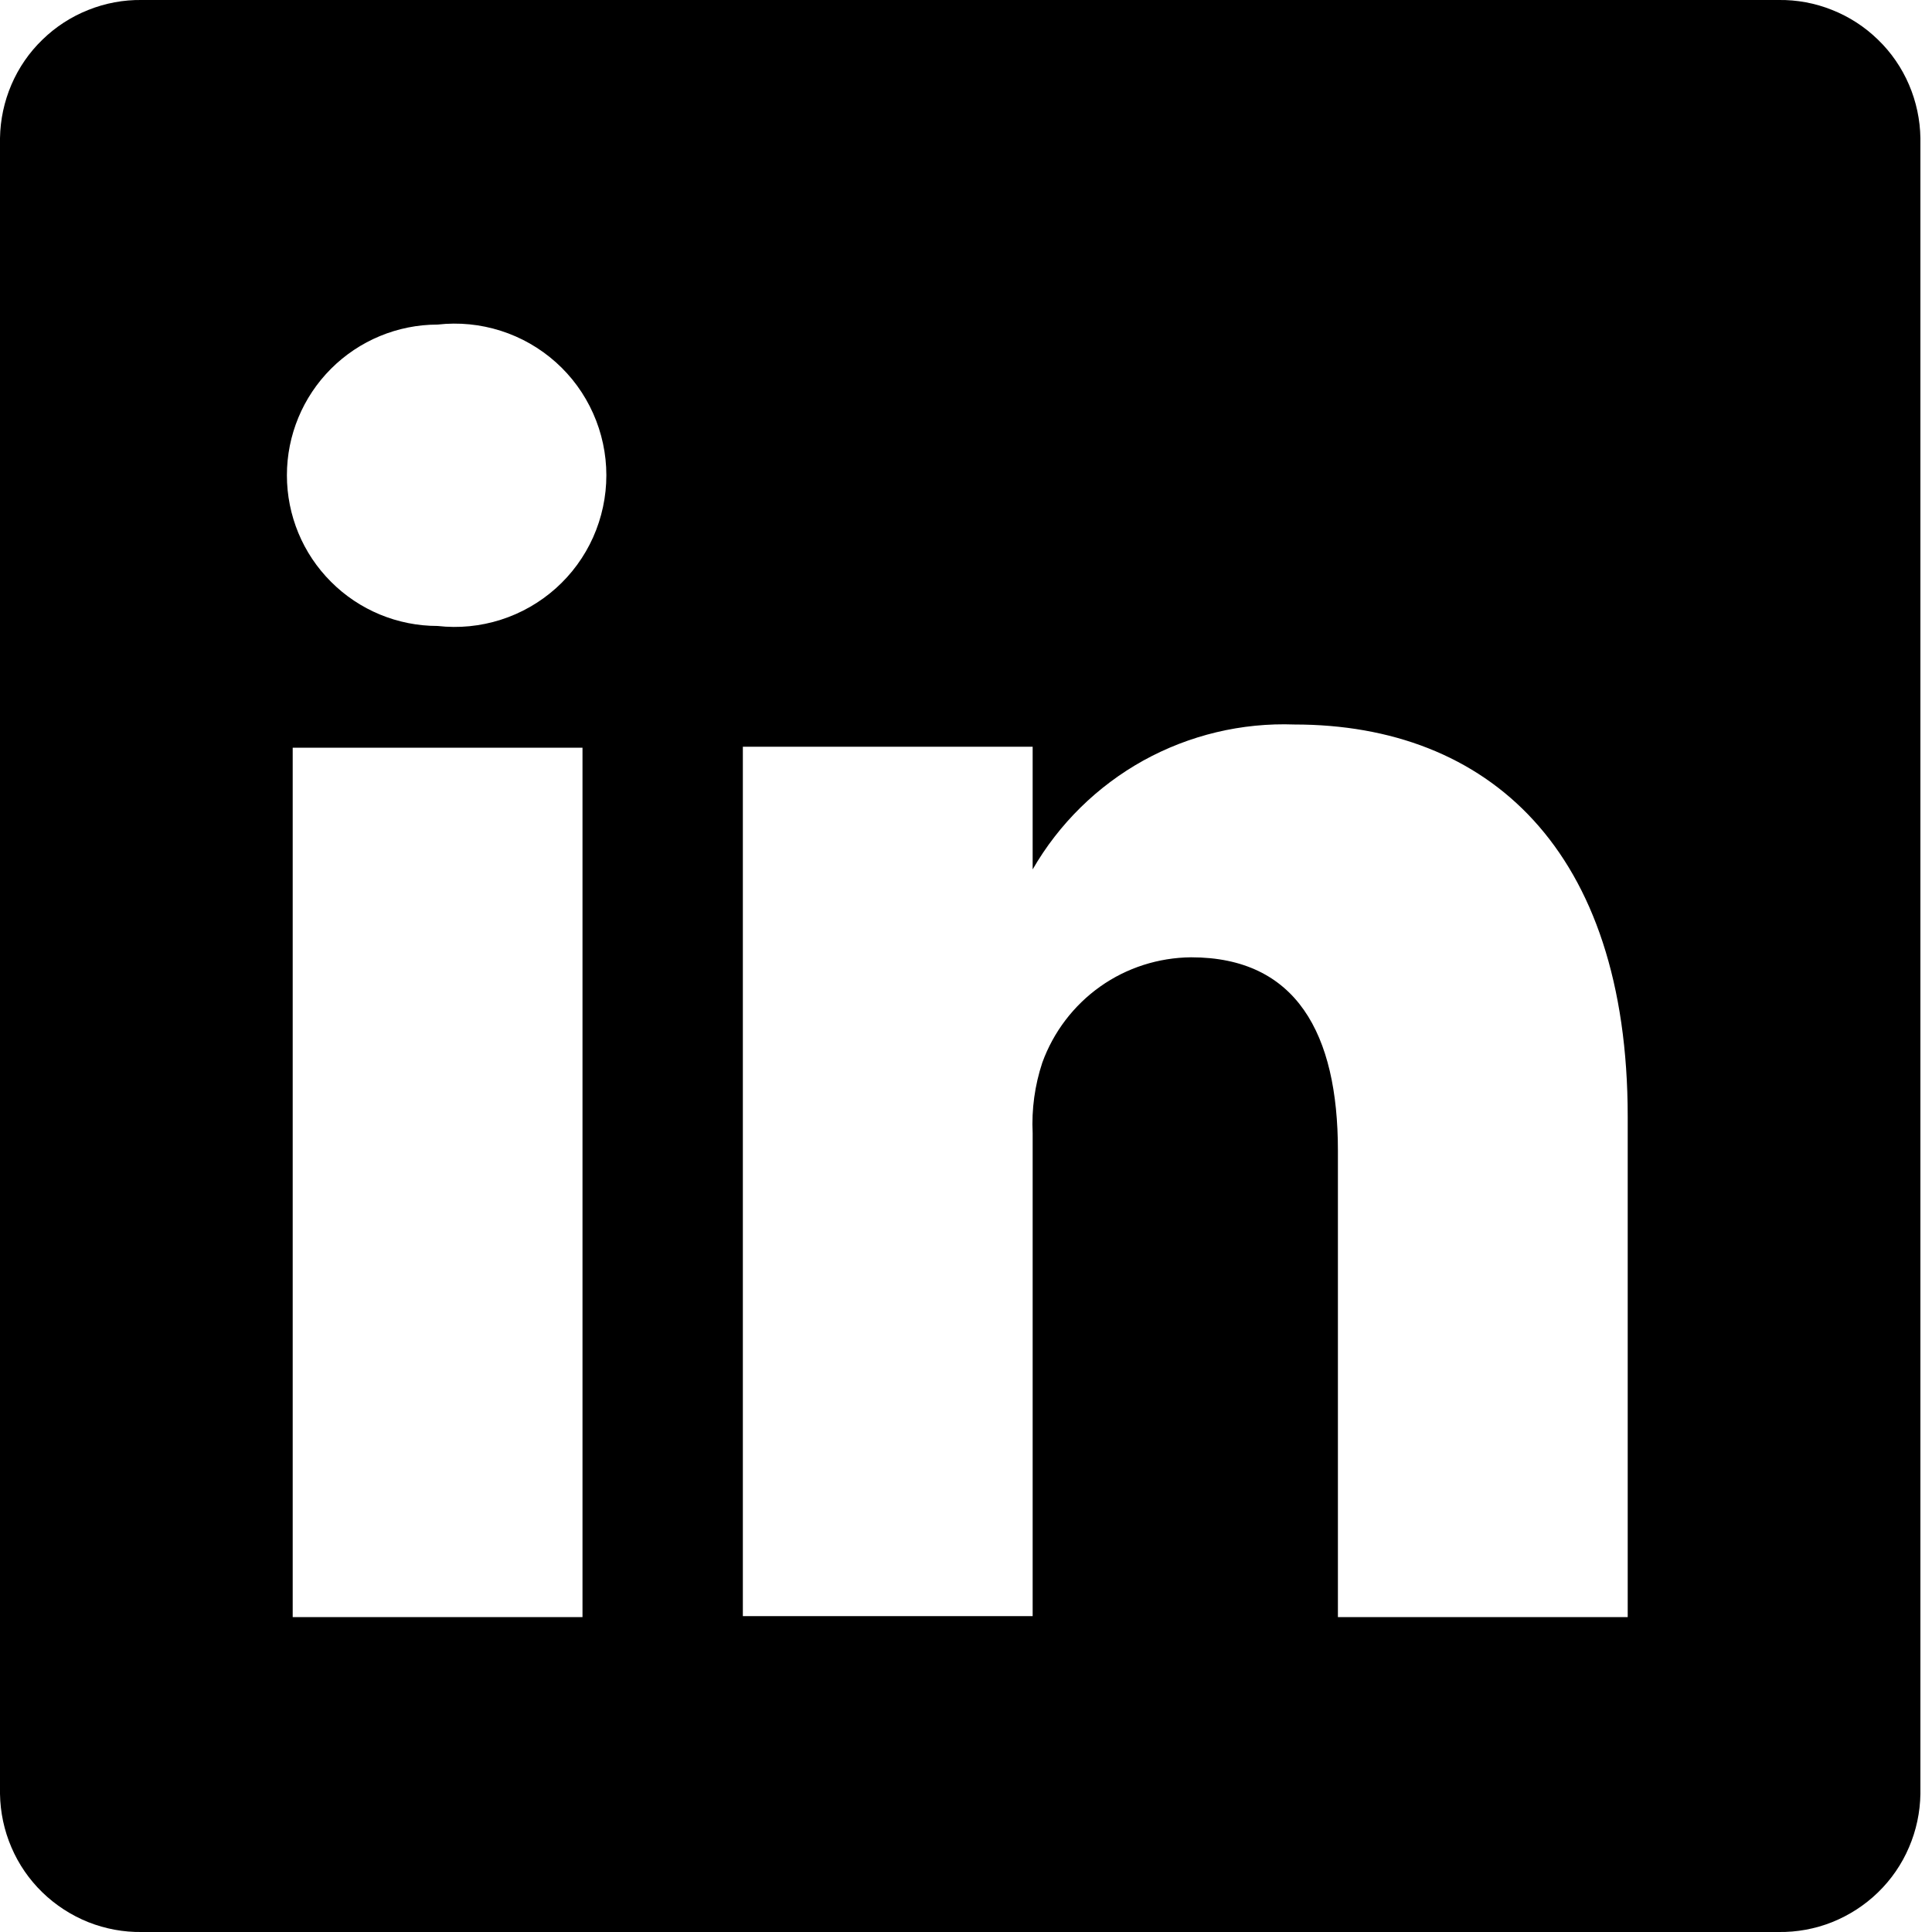
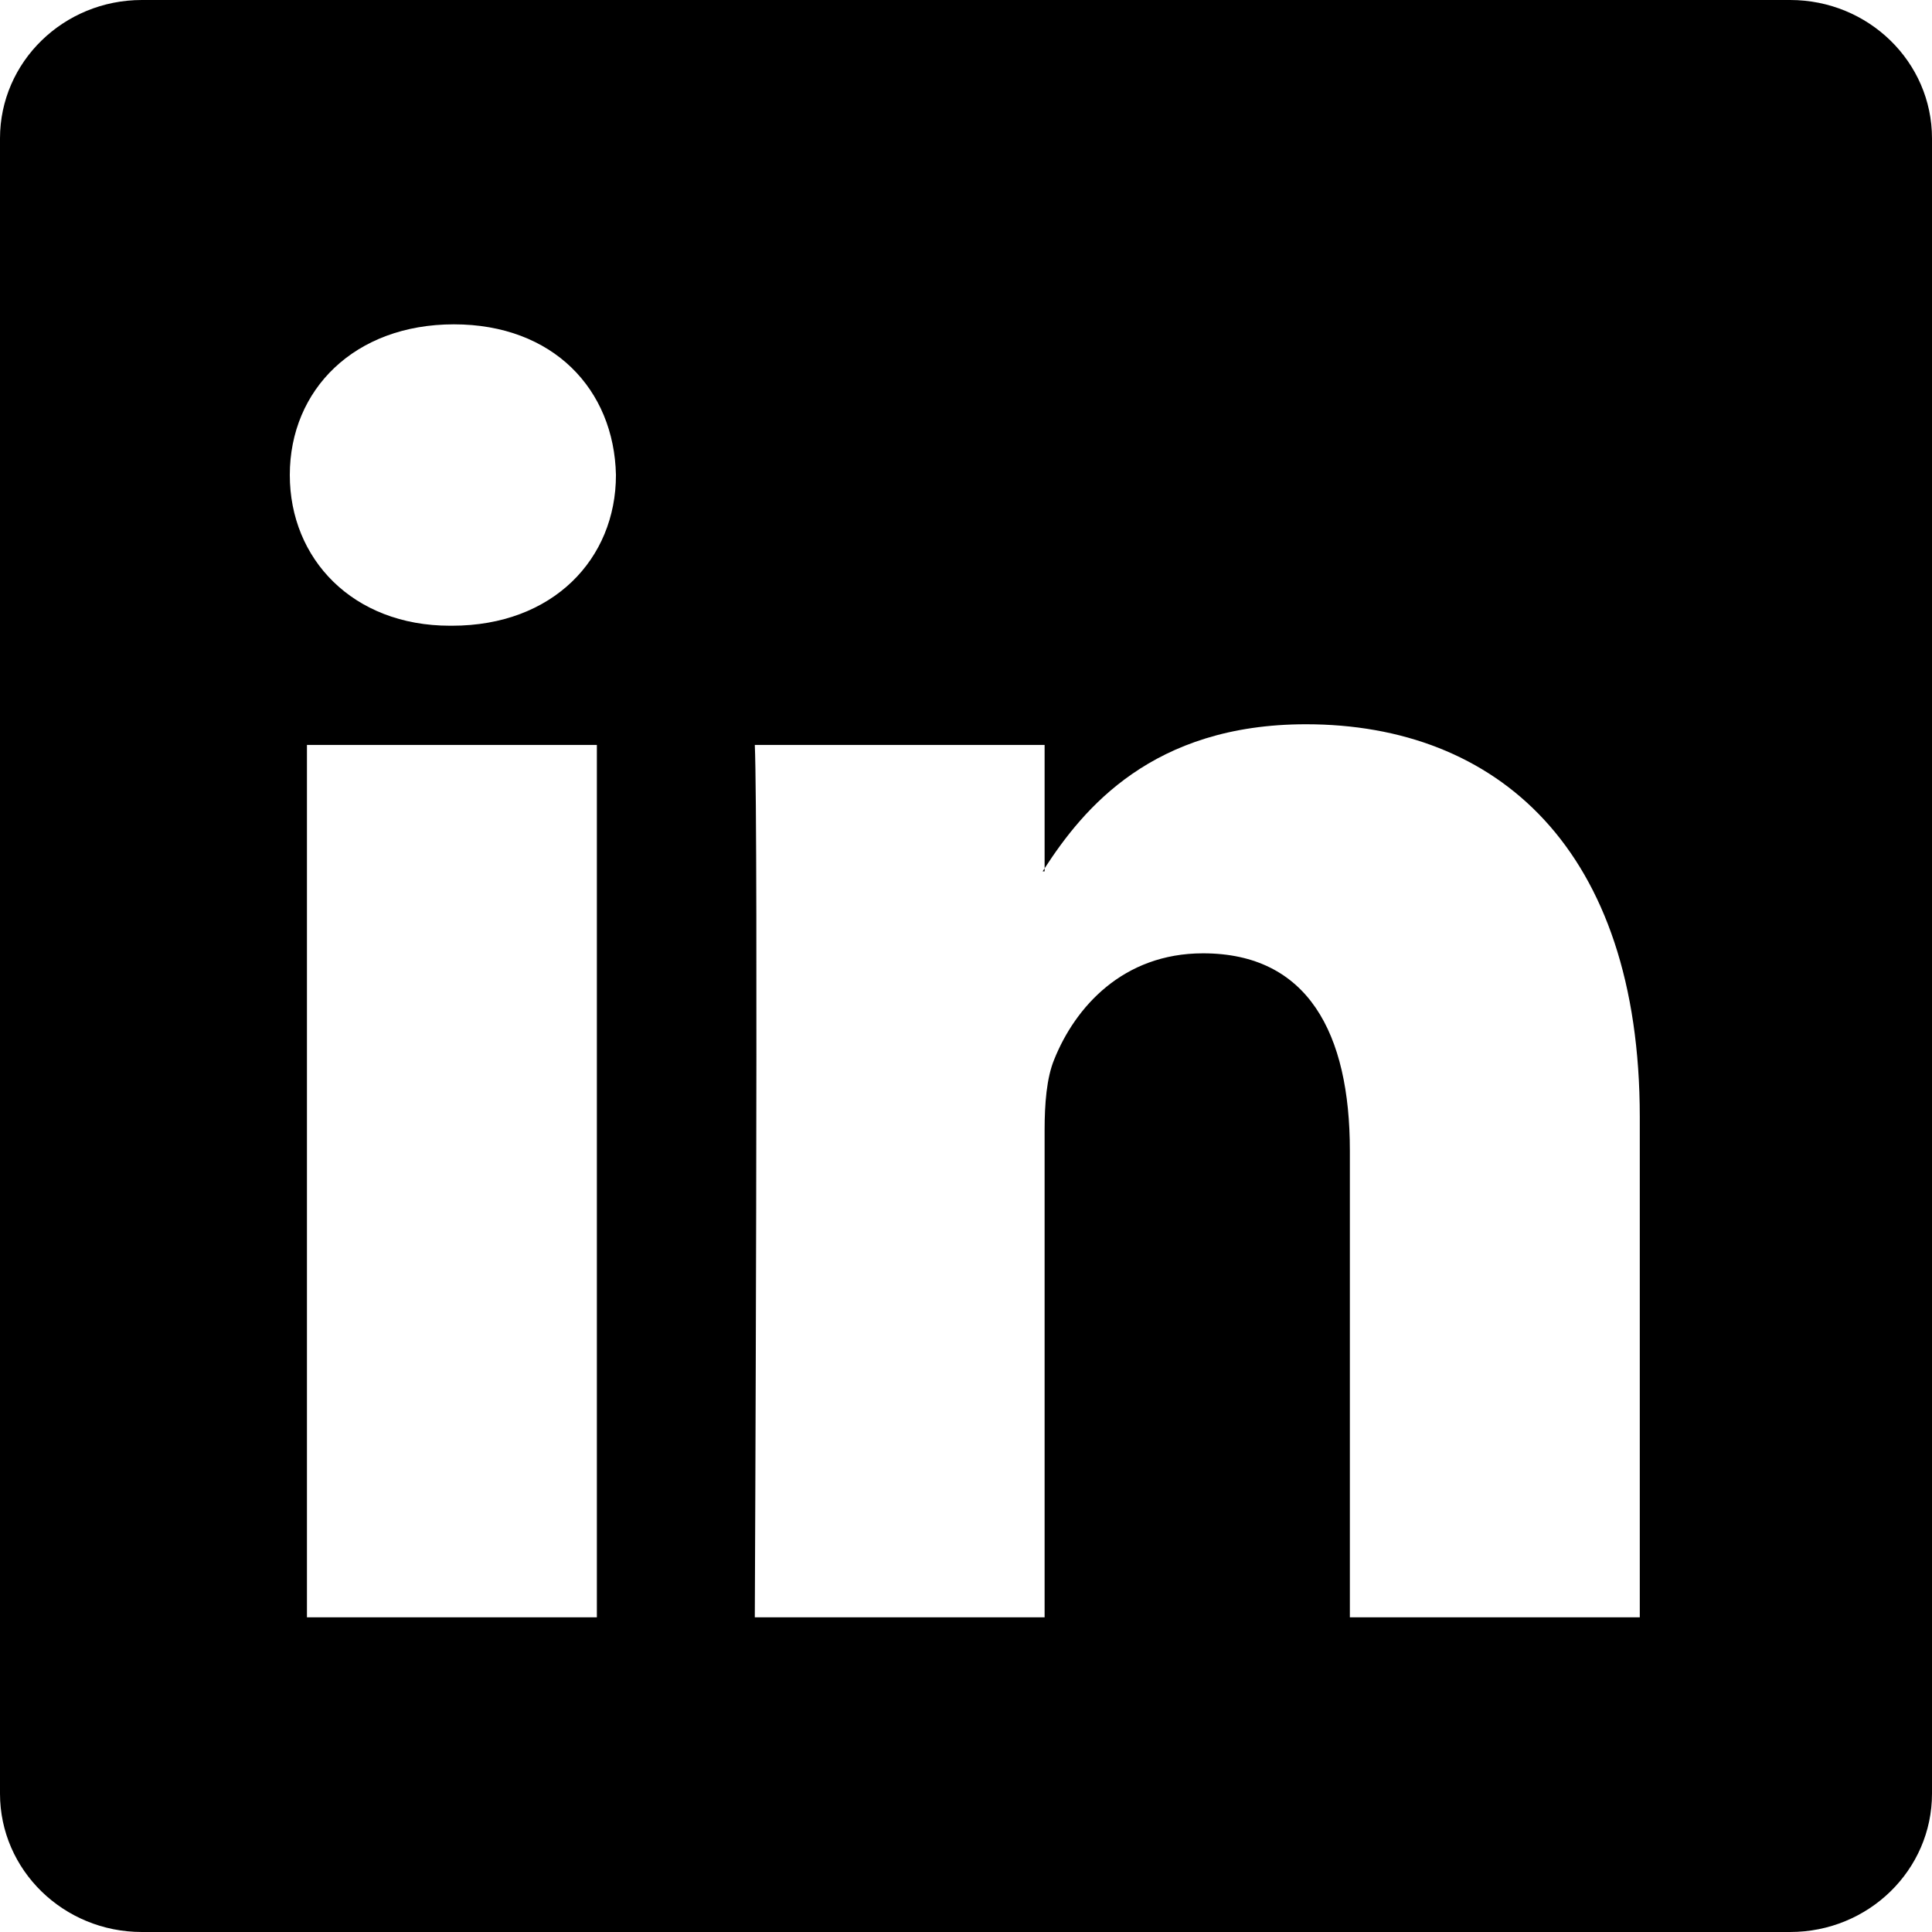
- <svg xmlns="http://www.w3.org/2000/svg" width="20" height="20" viewBox="0 0 20 20" fill="none">
-   <path d="M18.41 0H1.47C1.28 -0.003 1.091 0.032 0.914 0.103C0.737 0.173 0.575 0.278 0.439 0.411C0.302 0.543 0.193 0.702 0.118 0.877C0.043 1.052 0.003 1.24 0 1.43V18.57C0.003 18.761 0.043 18.949 0.118 19.123C0.193 19.299 0.302 19.457 0.439 19.59C0.575 19.722 0.737 19.827 0.914 19.898C1.091 19.968 1.28 20.003 1.47 20H18.41C18.6 20.003 18.79 19.968 18.966 19.898C19.143 19.827 19.305 19.722 19.441 19.59C19.578 19.457 19.687 19.299 19.762 19.123C19.837 18.949 19.877 18.761 19.88 18.57V1.43C19.877 1.24 19.837 1.052 19.762 0.877C19.687 0.702 19.578 0.543 19.441 0.411C19.305 0.278 19.143 0.173 18.966 0.103C18.79 0.032 18.6 -0.003 18.41 0ZM6.03 16.74H3.03V7.74H6.03V16.74ZM4.53 6.48C4.116 6.48 3.719 6.316 3.427 6.023C3.134 5.731 2.97 5.334 2.97 4.92C2.97 4.506 3.134 4.11 3.427 3.817C3.719 3.525 4.116 3.36 4.53 3.36C4.75 3.335 4.972 3.357 5.183 3.424C5.394 3.491 5.588 3.602 5.753 3.749C5.918 3.896 6.05 4.077 6.14 4.279C6.23 4.48 6.277 4.699 6.277 4.92C6.277 5.141 6.23 5.36 6.14 5.562C6.05 5.763 5.918 5.944 5.753 6.091C5.588 6.238 5.394 6.349 5.183 6.416C4.972 6.483 4.75 6.505 4.53 6.48ZM16.85 16.74H13.85V11.91C13.85 10.7 13.42 9.91 12.33 9.91C11.993 9.913 11.664 10.018 11.389 10.213C11.114 10.408 10.905 10.683 10.79 11C10.712 11.235 10.678 11.483 10.69 11.73V16.73H7.69C7.69 16.73 7.69 8.55 7.69 7.73H10.69V9C10.963 8.527 11.359 8.138 11.836 7.873C12.314 7.609 12.855 7.48 13.4 7.5C15.4 7.5 16.85 8.79 16.85 11.56V16.74Z" fill="black" />
+ <svg xmlns="http://www.w3.org/2000/svg" width="16" height="16" fill="currentColor" class="bi bi-linkedin" viewBox="0 0 16 16">
+   <path d="M0 1.146C0 .513.526 0 1.175 0h13.65C15.474 0 16 .513 16 1.146v13.708c0 .633-.526 1.146-1.175 1.146H1.175C.526 16 0 15.487 0 14.854V1.146zm4.943 12.248V6.169H2.542v7.225h2.401zm-1.2-8.212c.837 0 1.358-.554 1.358-1.248-.015-.709-.52-1.248-1.342-1.248-.822 0-1.359.54-1.359 1.248 0 .694.521 1.248 1.327 1.248h.016zm4.908 8.212V9.359c0-.216.016-.432.08-.586.173-.431.568-.878 1.232-.878.869 0 1.216.662 1.216 1.634v3.865h2.401V9.25c0-2.22-1.184-3.252-2.764-3.252-1.274 0-1.845.7-2.165 1.193v.025h-.016a5.54 5.54 0 0 1 .016-.025V6.169h-2.4c.03.678 0 7.225 0 7.225h2.4z" />
</svg>
